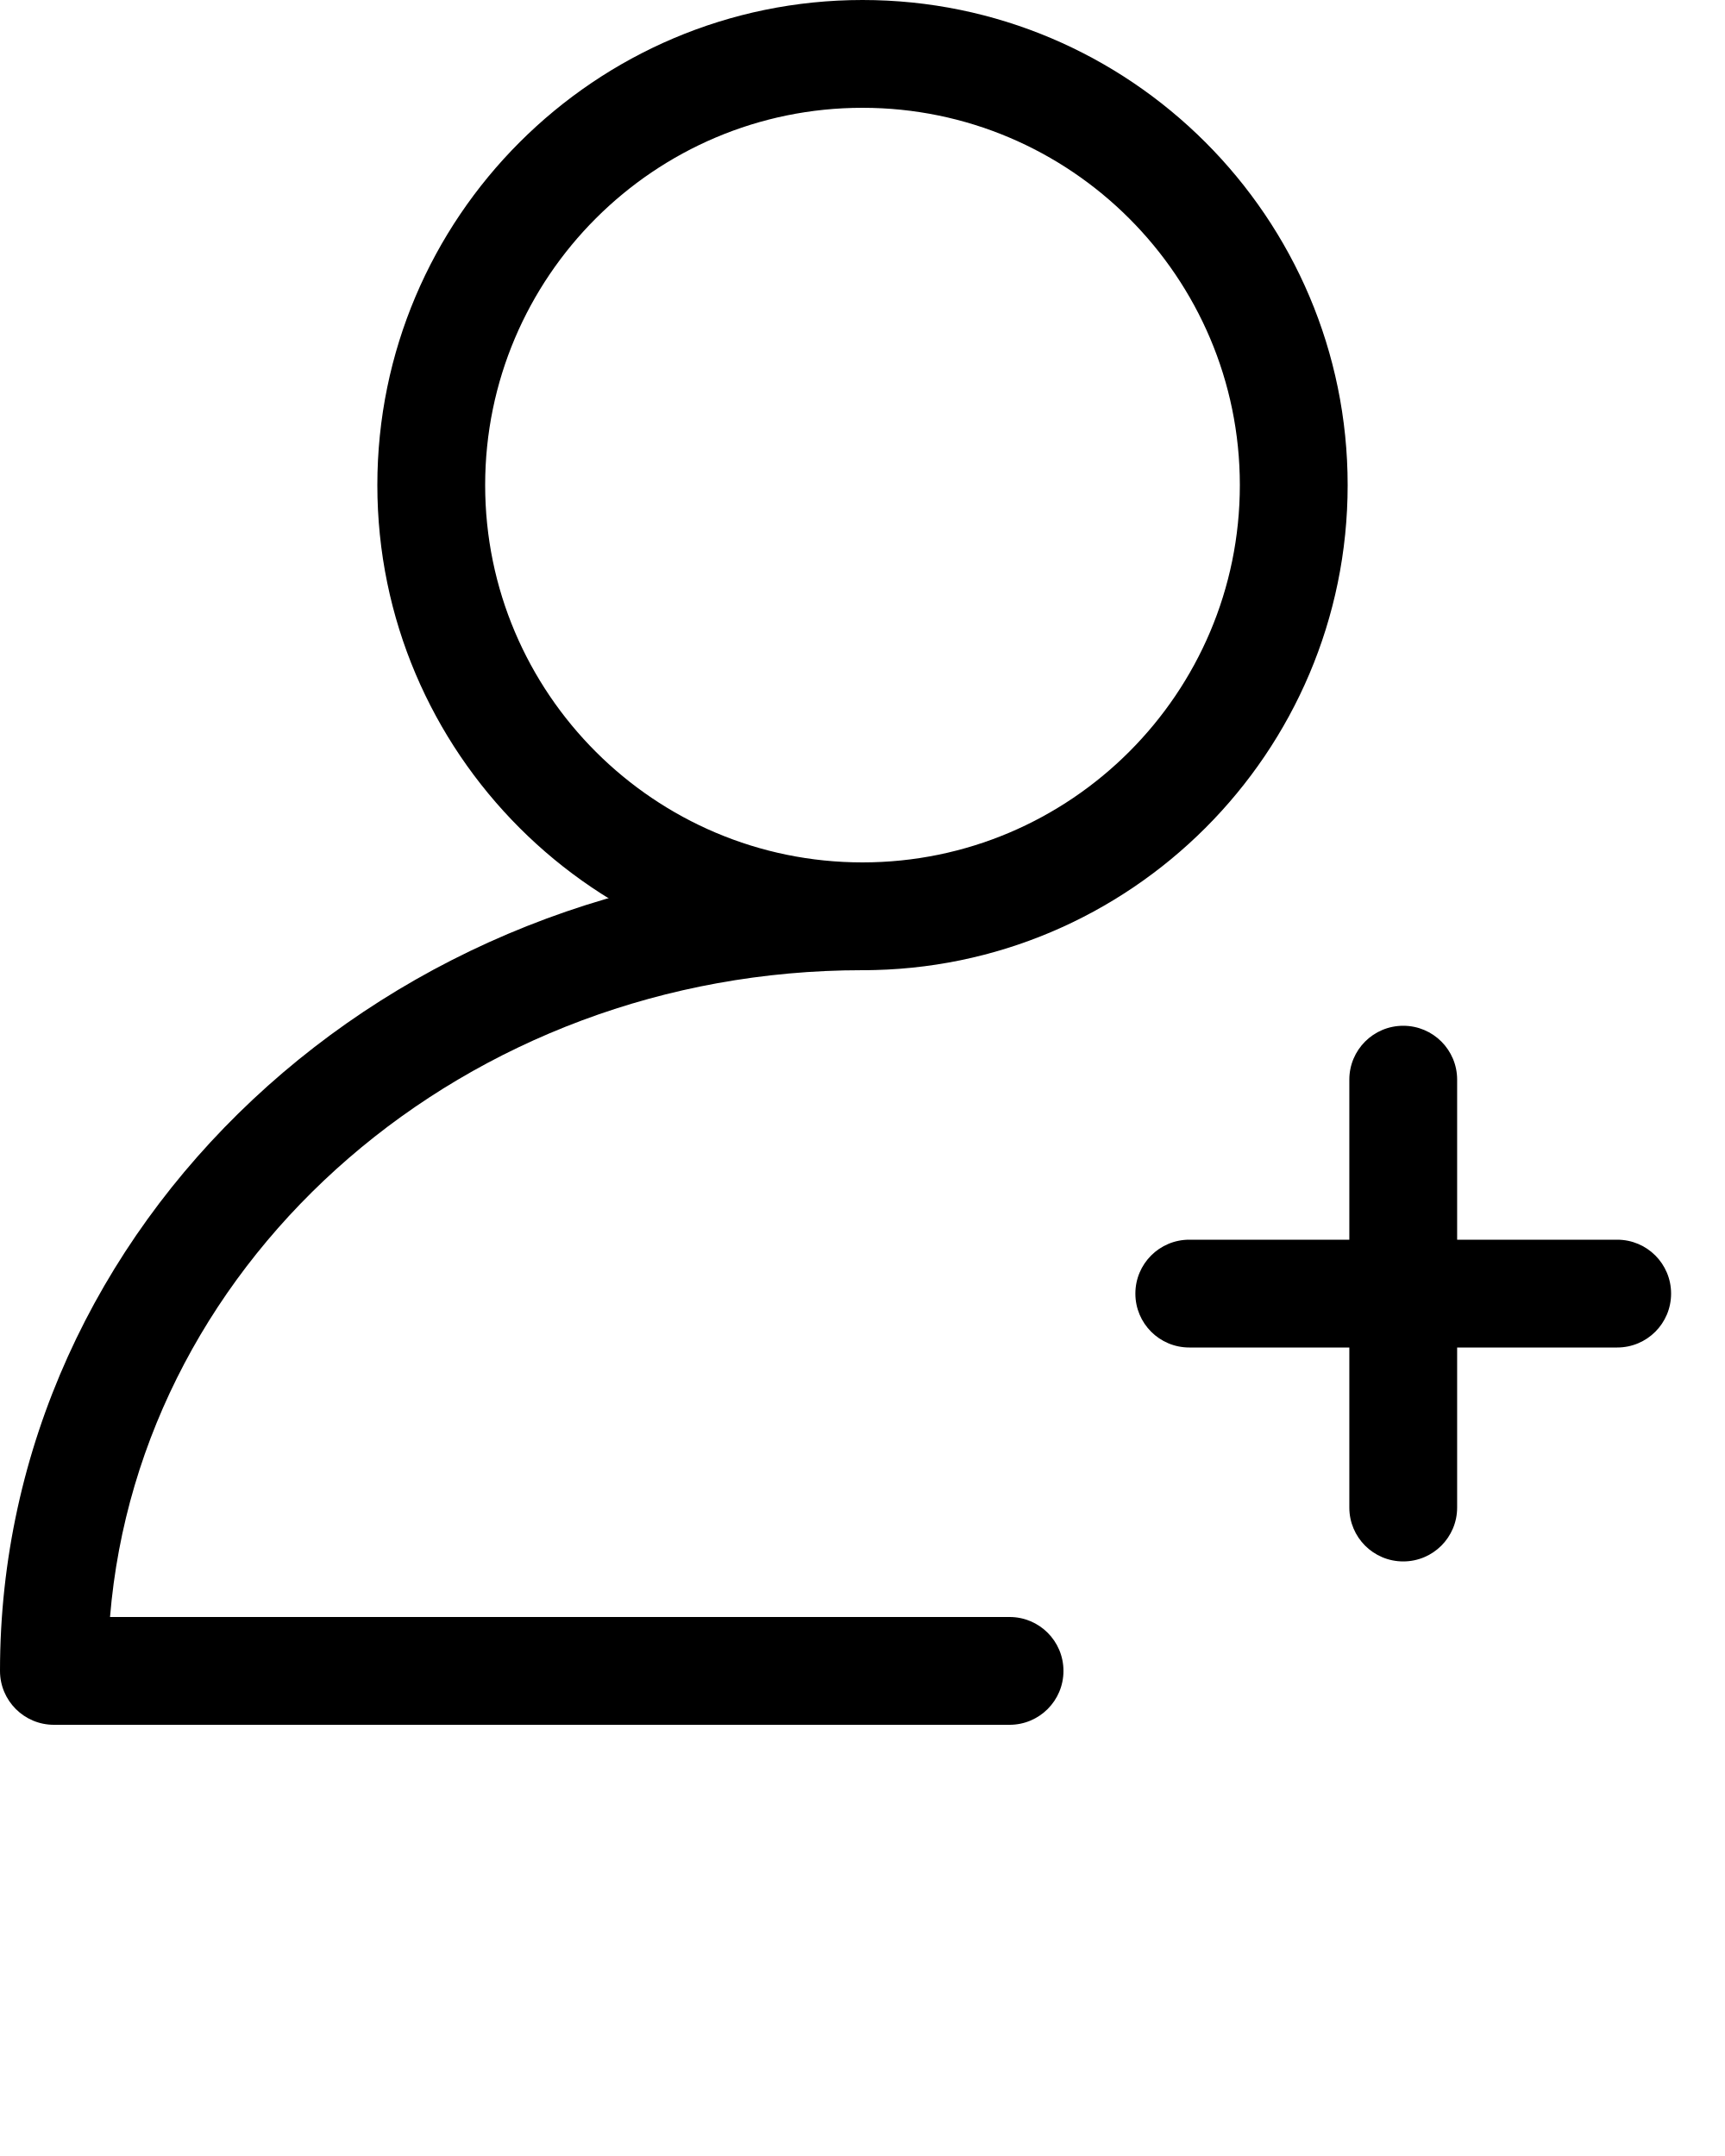
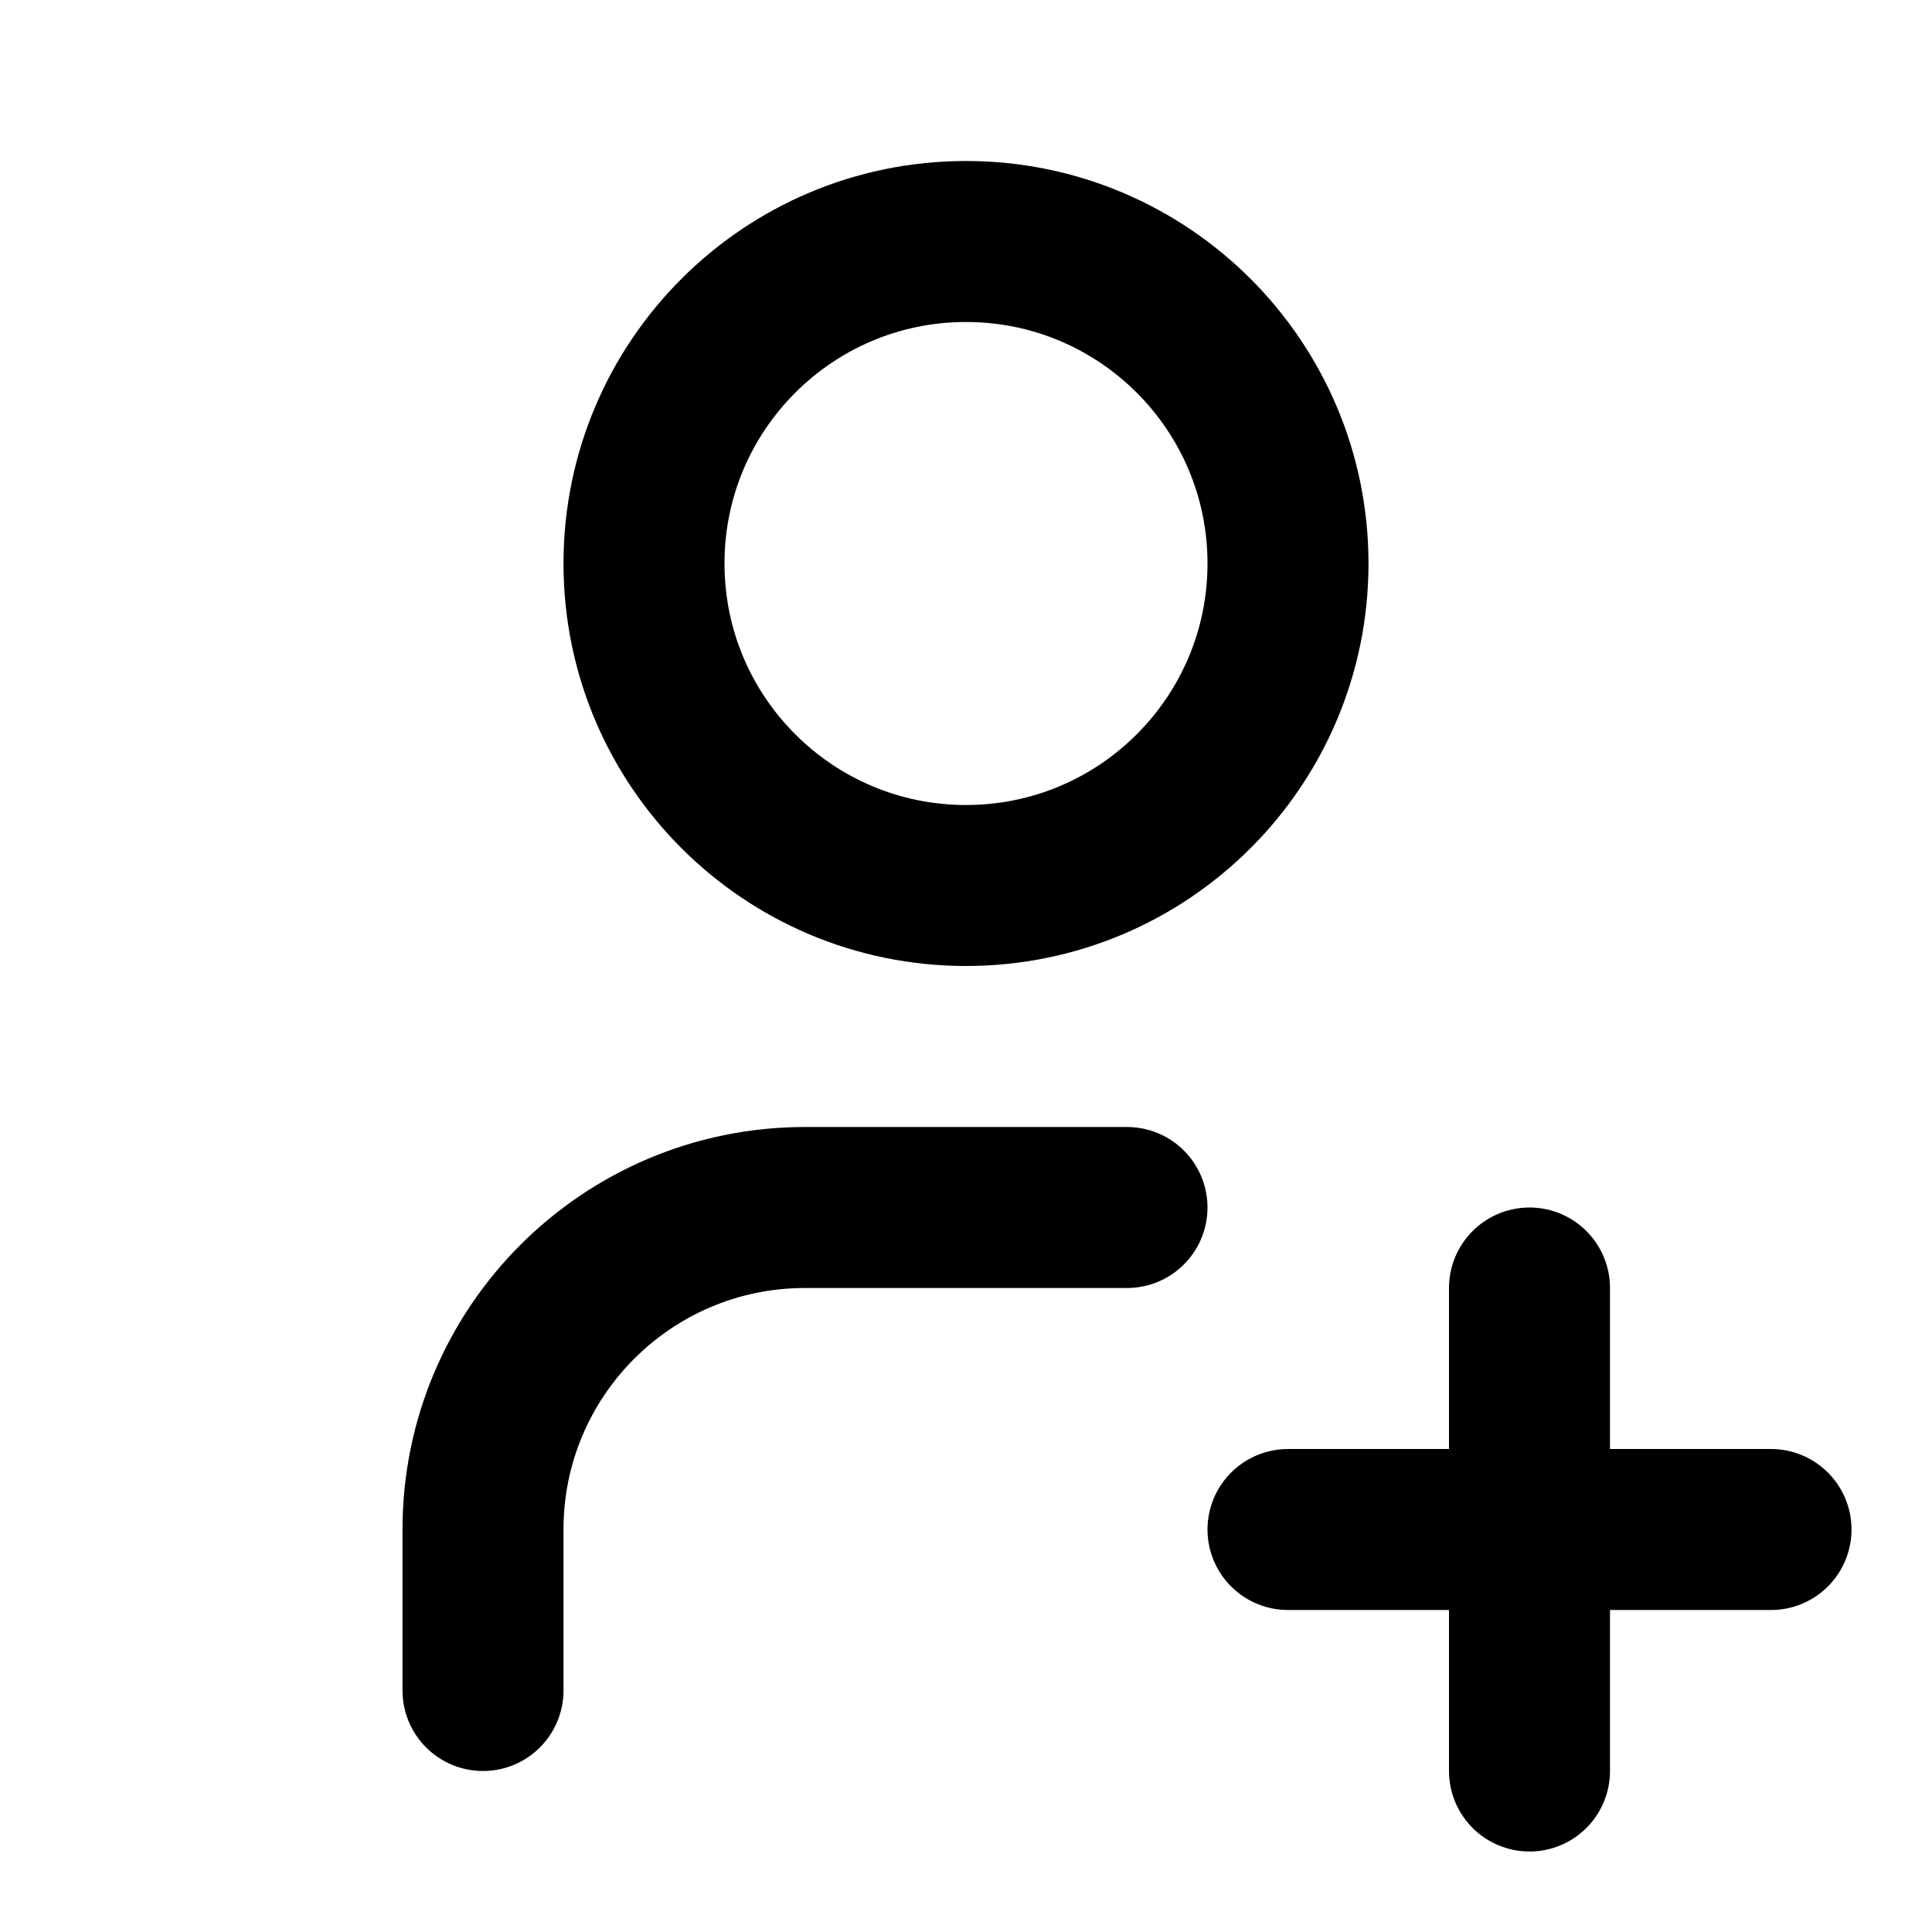
- <svg xmlns="http://www.w3.org/2000/svg" version="1.1" x="0px" y="0px" viewBox="0 0 32 40" style="enable-background:new 0 0 32 32;" xml:space="preserve">
-   <g>
-     <path d="M18.728,32H1c-0.552,0-1-0.447-1-1c0-8.271,7.178-15,16-15c0.552,0,1,0.448,1,1c0,0.553-0.448,1-1,1   C8.643,18,2.593,23.297,2.041,30h16.687c0.553,0,1,0.447,1,1S19.28,32,18.728,32z" />
-     <path d="M16,18c-4.962,0-9-4.038-9-9s4.038-9,9-9c4.963,0,9,4.038,9,9S20.963,18,16,18z M16,2c-3.86,0-7,3.14-7,7s3.14,7,7,7   c3.859,0,7-3.14,7-7S19.859,2,16,2z" />
-     <path d="M30,25h-7.938c-0.553,0-1-0.447-1-1s0.447-1,1-1H30c0.553,0,1,0.447,1,1S30.553,25,30,25z" />
-     <path d="M26.031,28.969c-0.553,0-1-0.447-1-1v-7.938c0-0.553,0.447-1,1-1s1,0.447,1,1v7.938   C27.031,28.521,26.584,28.969,26.031,28.969z" />
-   </g>
+ <svg xmlns="http://www.w3.org/2000/svg" width="24" height="24" viewBox="0 0 24 24" fill="none" stroke="currentColor" stroke-width="2" stroke-linecap="round" stroke-linejoin="round" class="icon icon-tabler icons-tabler-outline icon-tabler-user-plus">
+   <path stroke="none" d="M0 0h24v24H0z" fill="none" />
+   <path d="M8 7a4 4 0 1 0 8 0a4 4 0 0 0 -8 0" />
+   <path d="M16 19h6" />
+   <path d="M19 16v6" />
+   <path d="M6 21v-2a4 4 0 0 1 4 -4h4" />
</svg>
